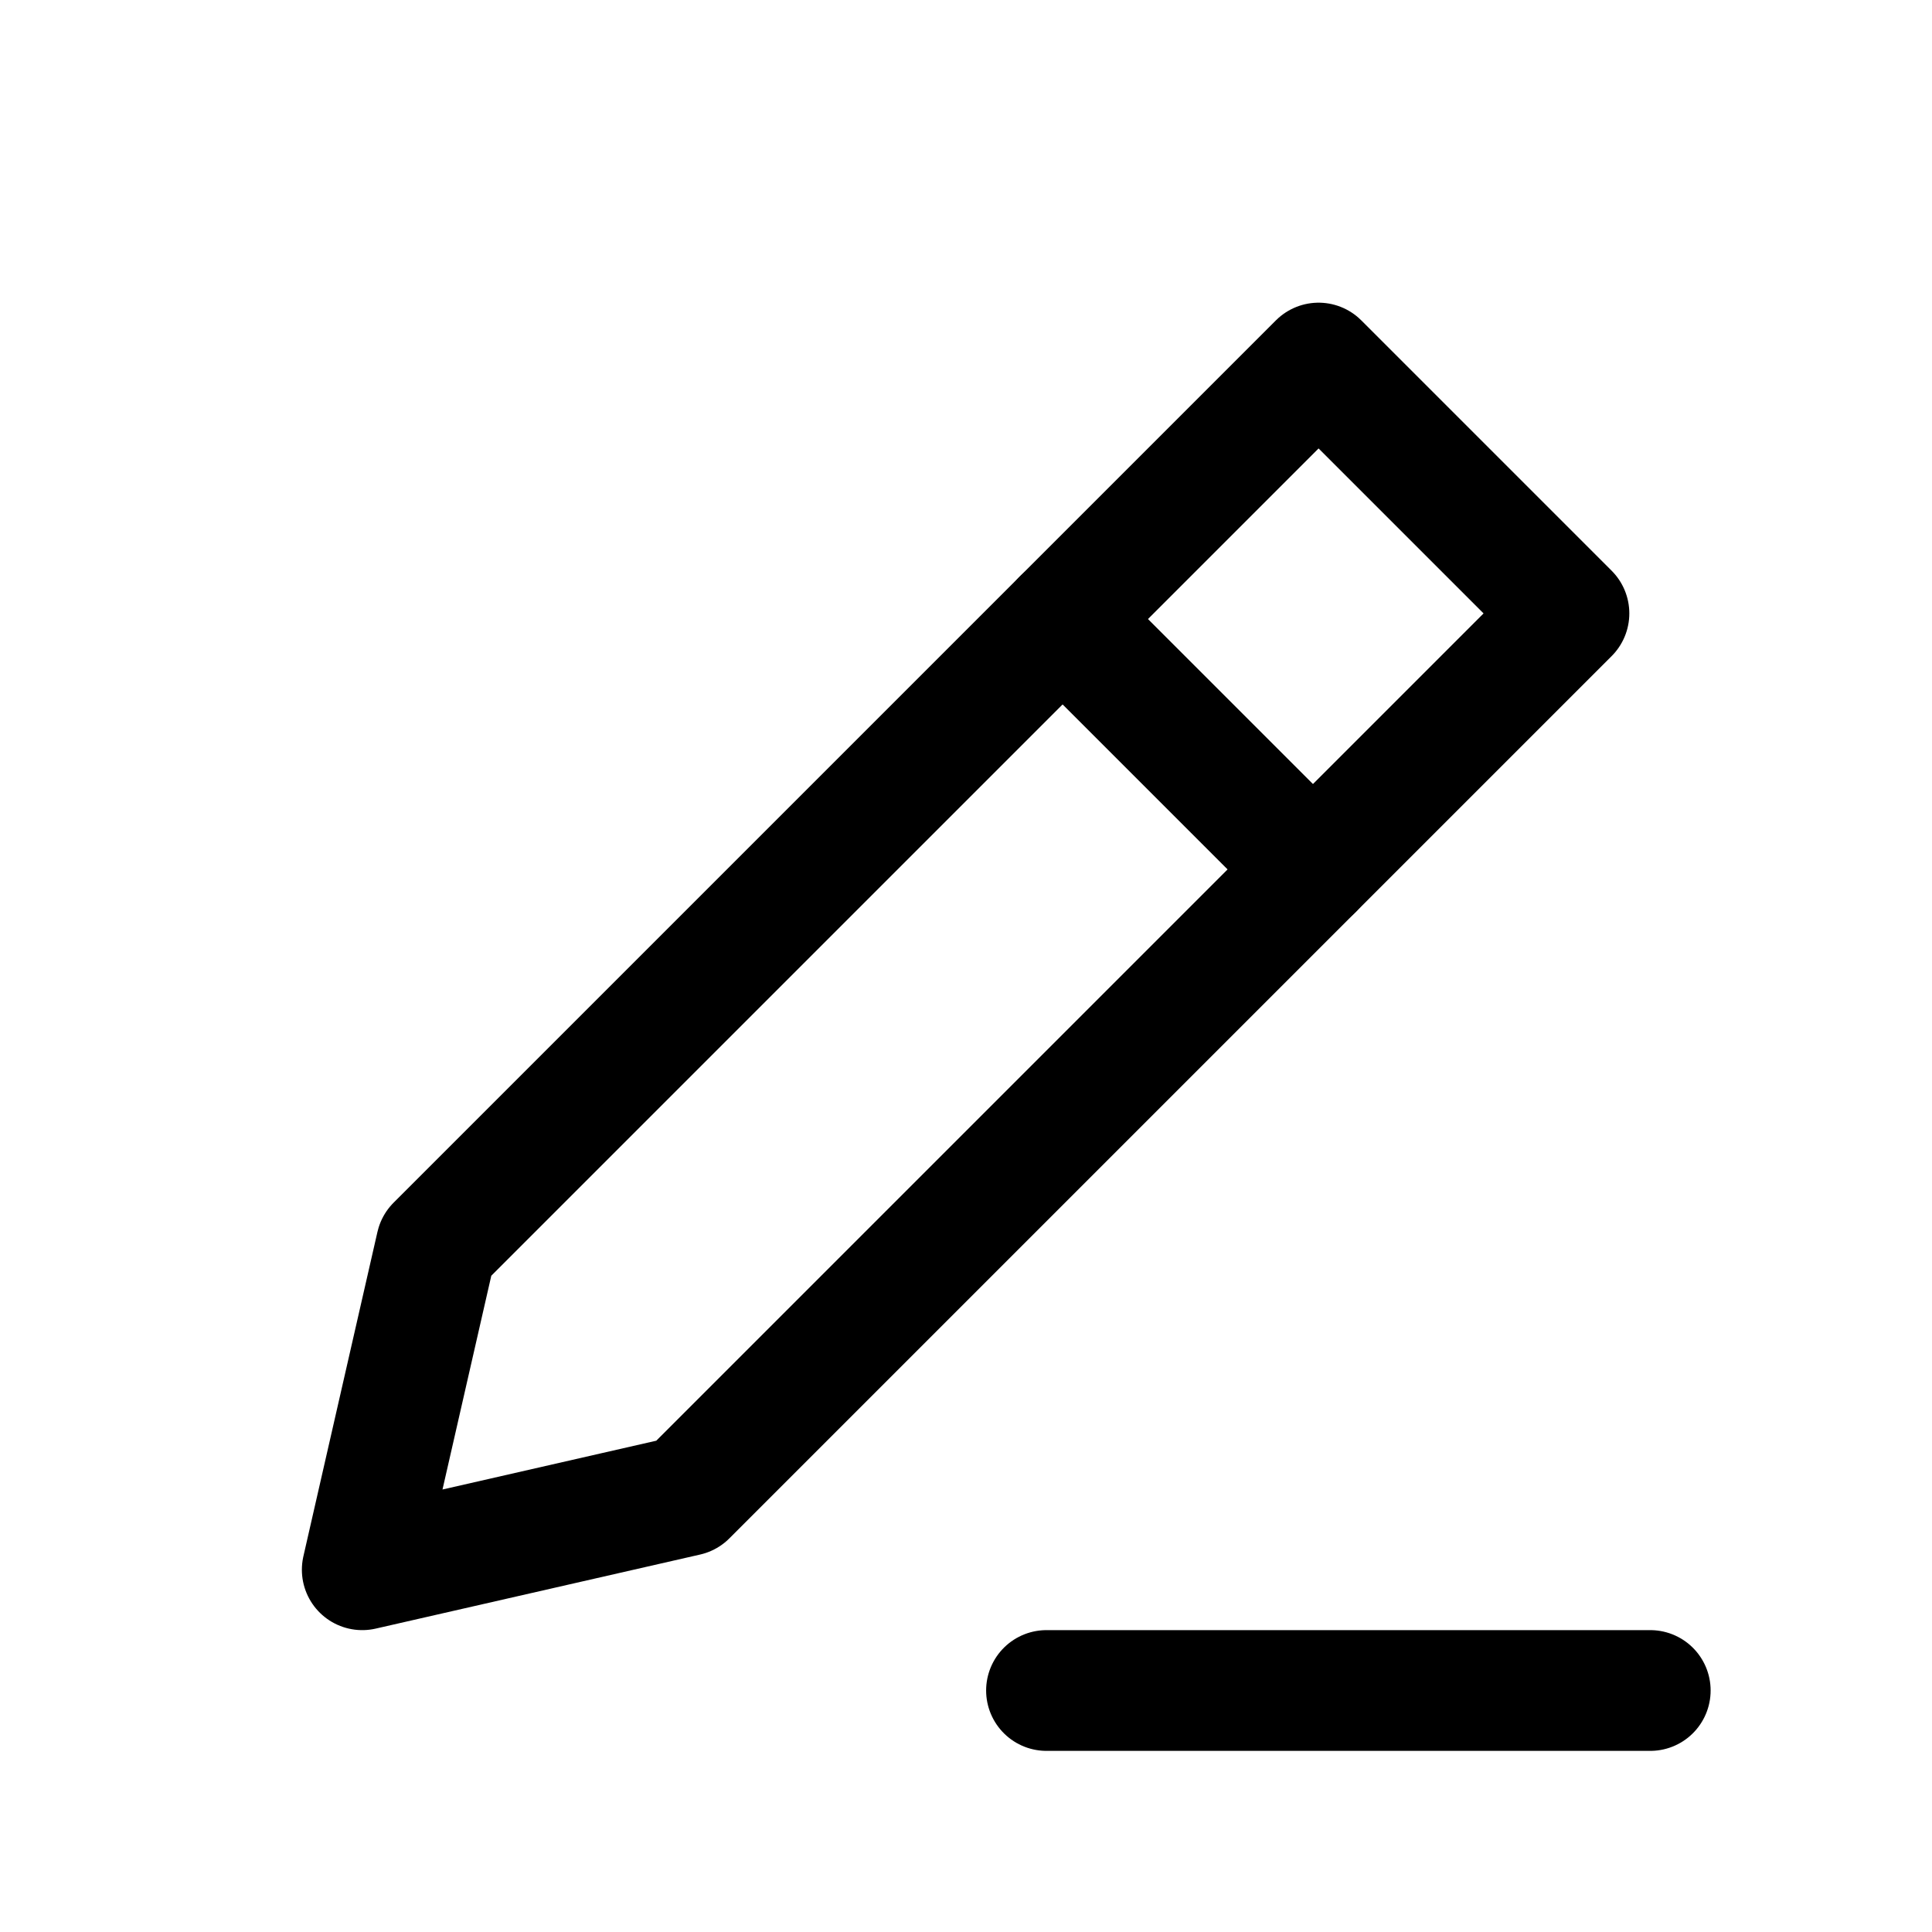
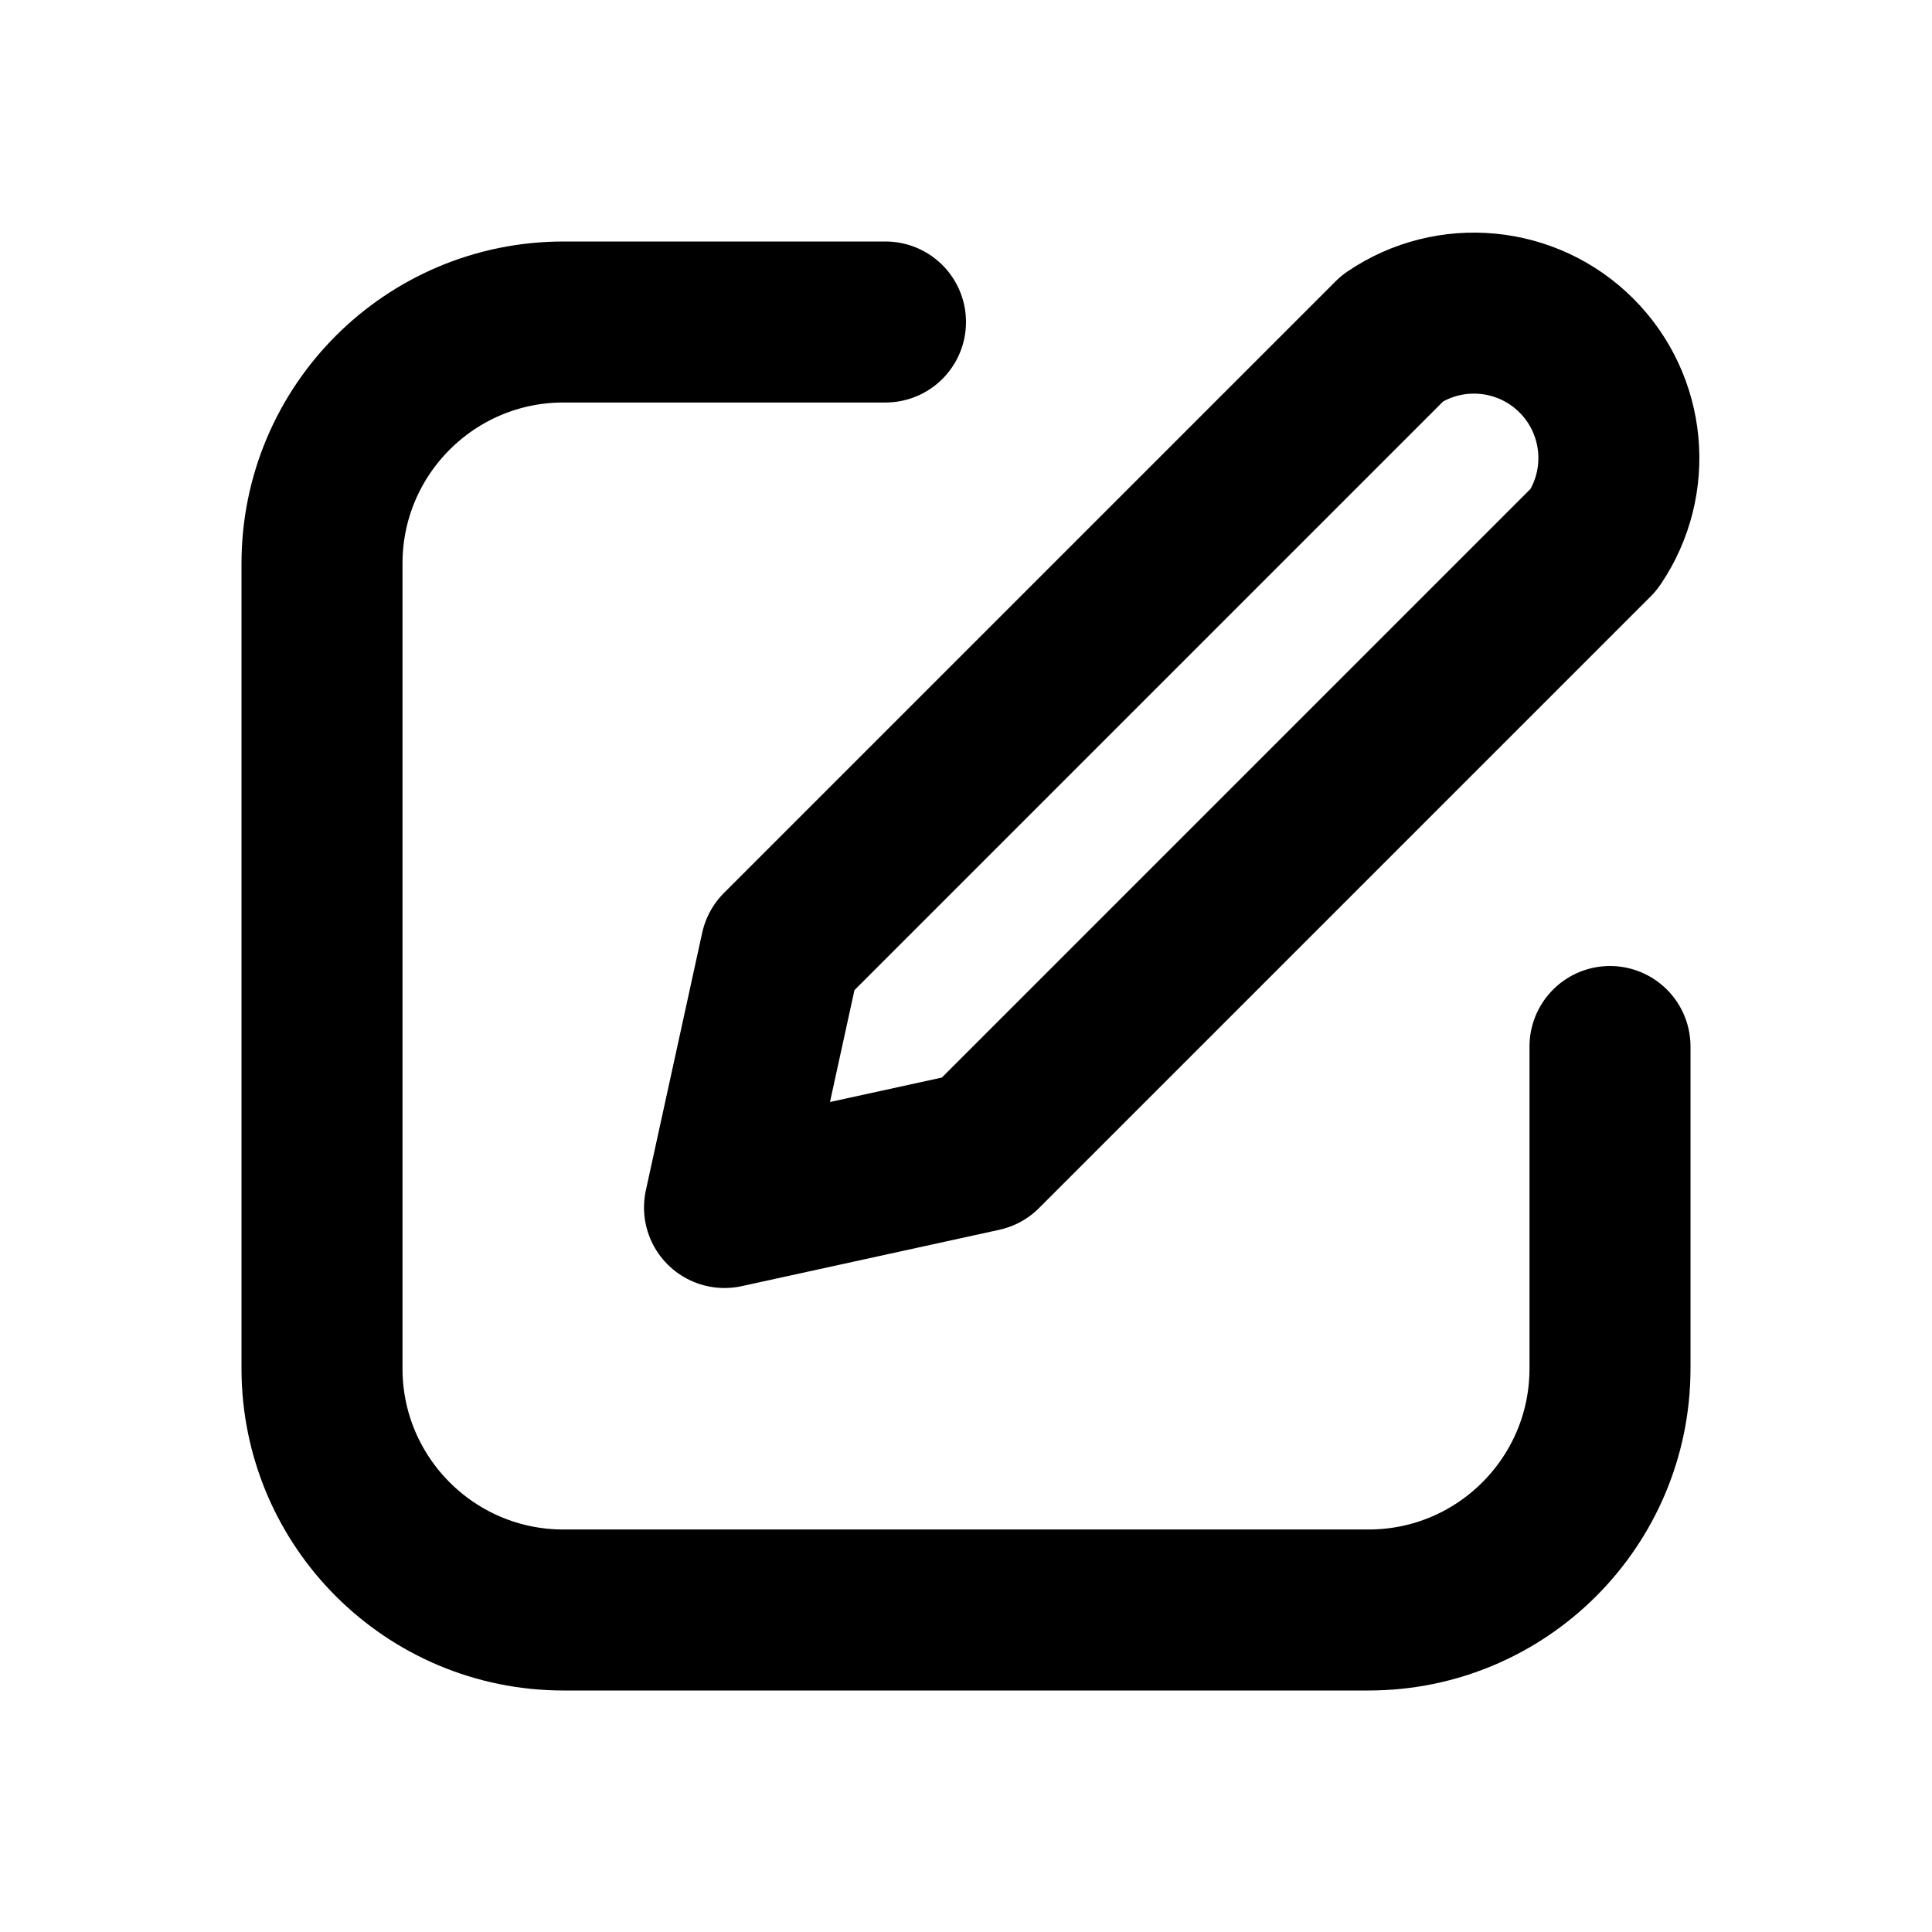
- <svg xmlns="http://www.w3.org/2000/svg" viewBox="0 0 24 24" fill="none" stroke="currentColor" stroke-width="1.5" stroke-linecap="round" stroke-linejoin="round">
-   <path d="M4.5 19.5 L5.42 15.47 L16.38 4.51 L19.49 7.62 L8.53 18.58z" />
-   <path d="M13.2 7.69 L16.31 10.8" />
-   <path d="M13 21h7.5" />
+ <svg xmlns="http://www.w3.org/2000/svg" viewBox="0 0 24 24" fill="none" stroke="currentColor" stroke-width="2" stroke-linecap="round" stroke-linejoin="round">
+   <path d="M11 4H7a3 3 0 0 0-3 3v10a3 3 0 0 0 3 3h10a3 3 0 0 0 3-3v-4" />
+   <path d="M9 15l.7-3.2 7.6-7.6a1.8 1.8 0 0 1 2.5 2.5L12.2 14.3z" />
</svg>
